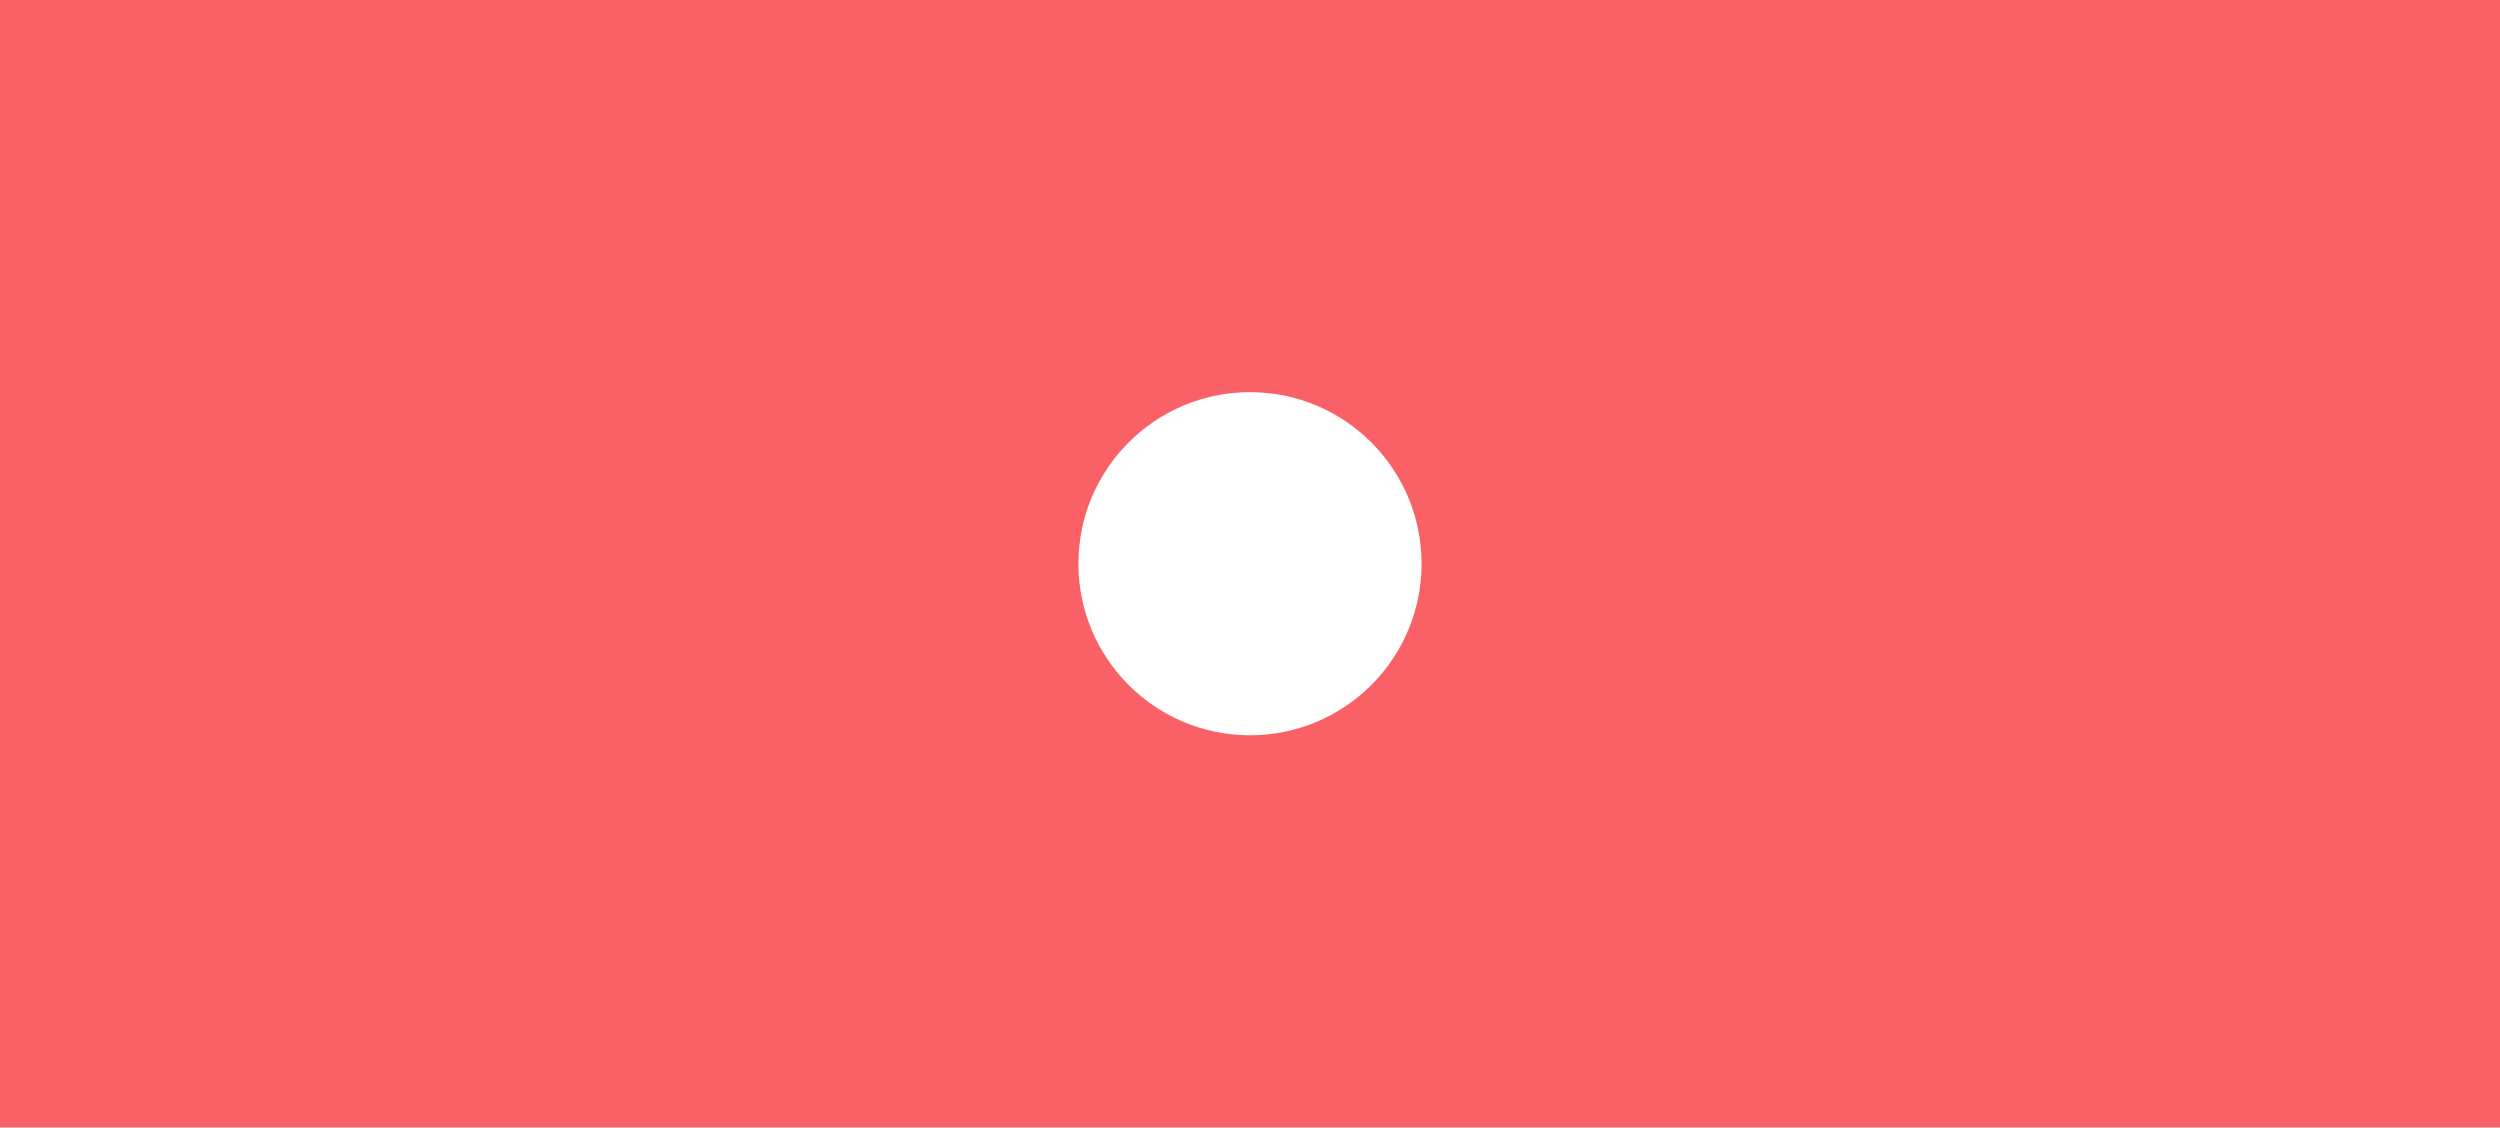
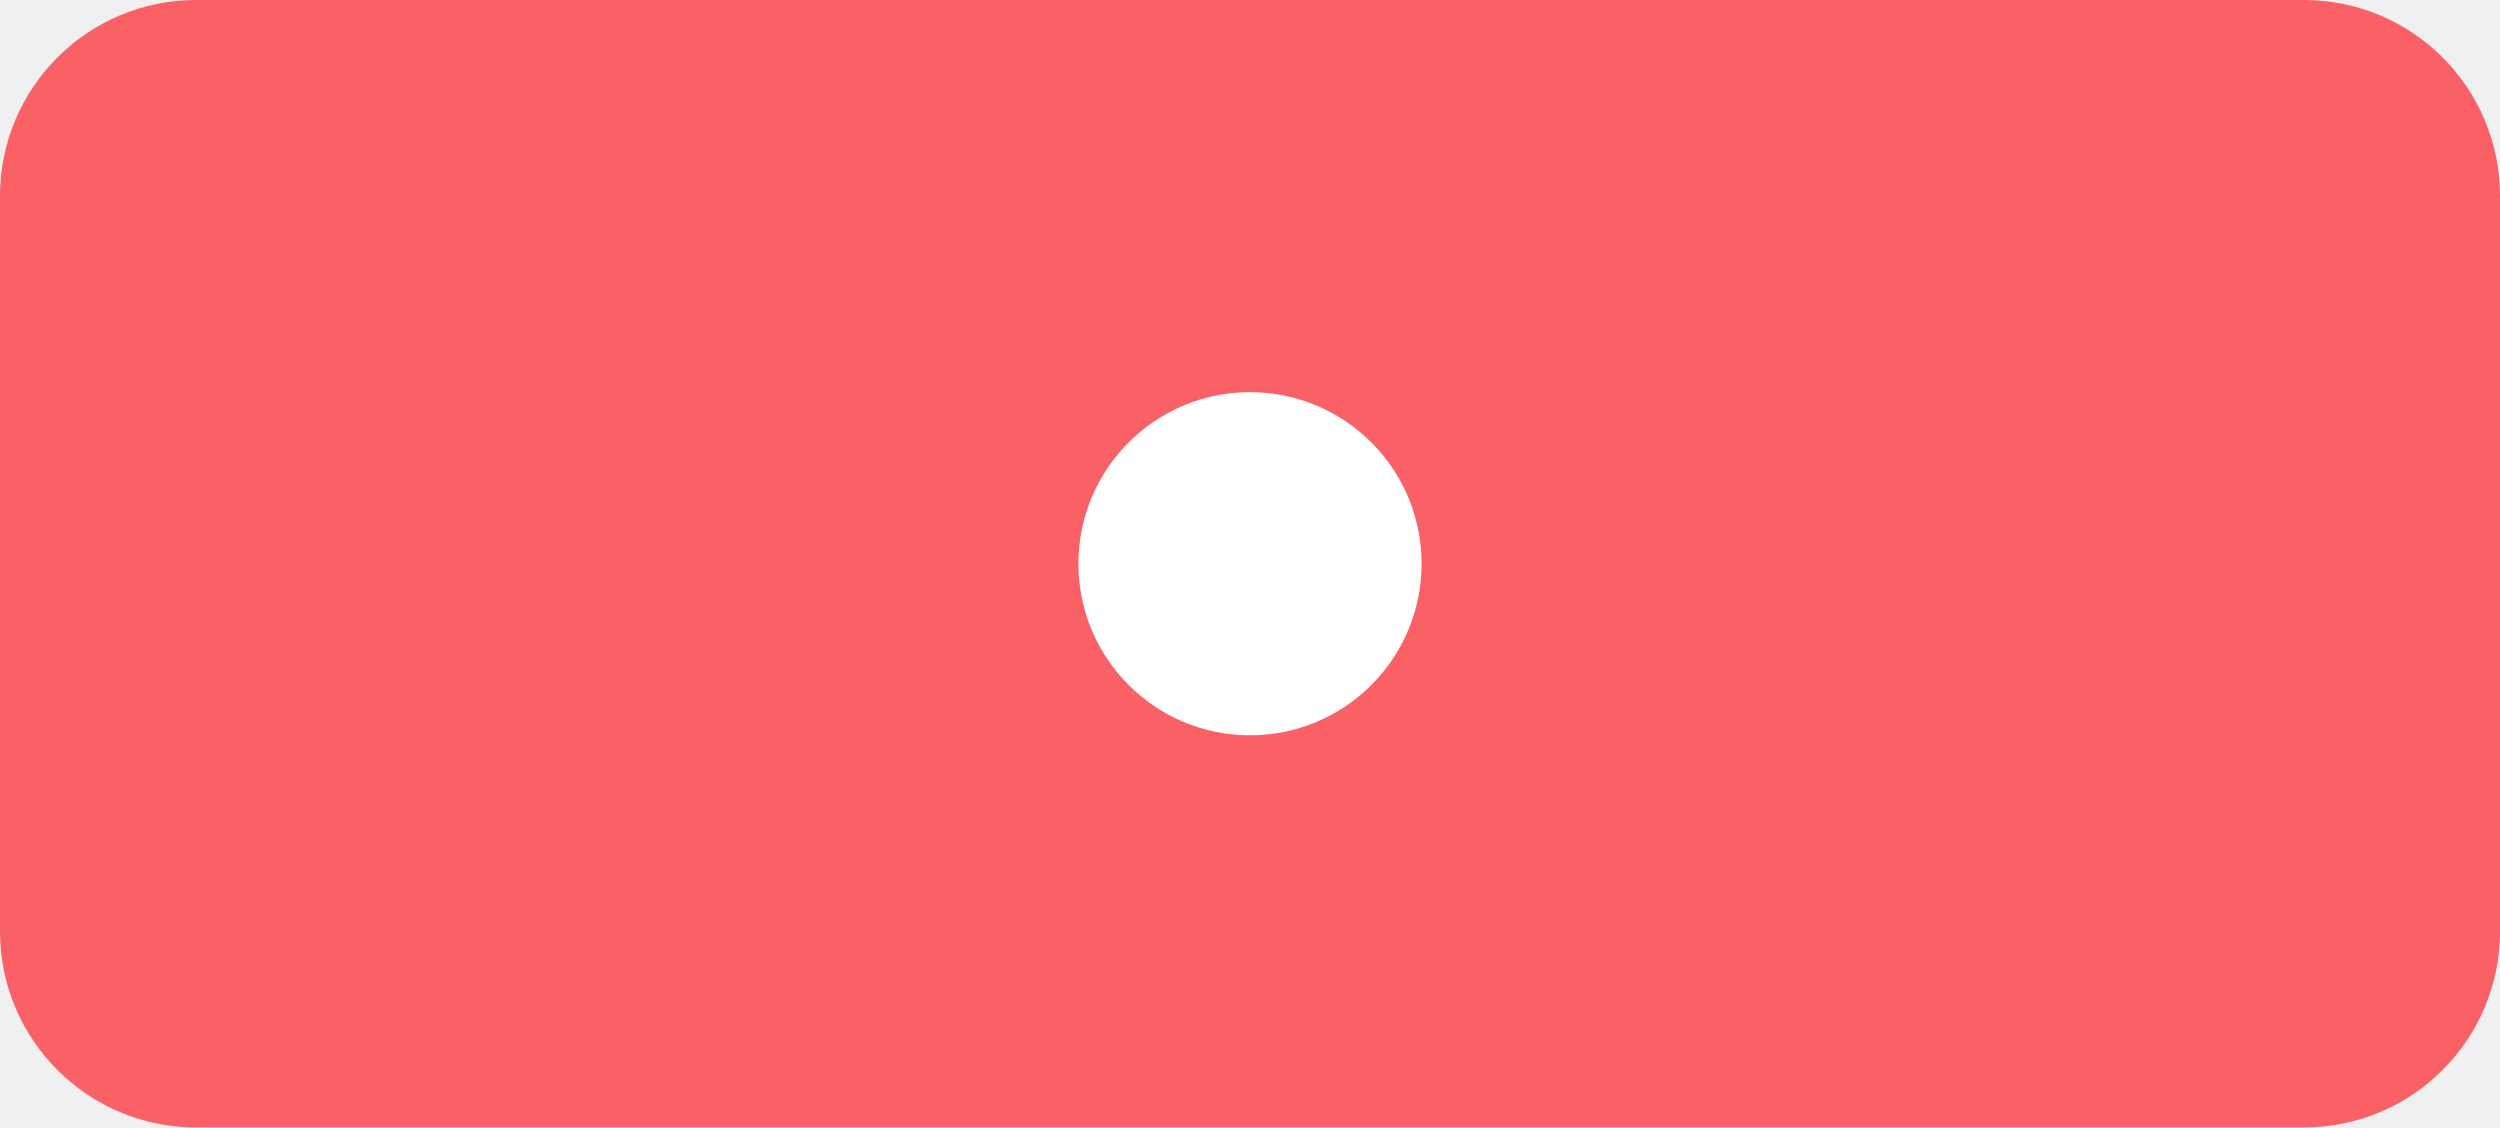
<svg xmlns="http://www.w3.org/2000/svg" width="51" height="23" viewBox="0 0 51 23" fill="none">
-   <rect width="51" height="23" fill="#F96167" />
+   <rect width="51" height="23" rx="4" fill="#F96167" />
  <circle cx="25.5" cy="11.5" r="3.5" fill="white" />
</svg>
